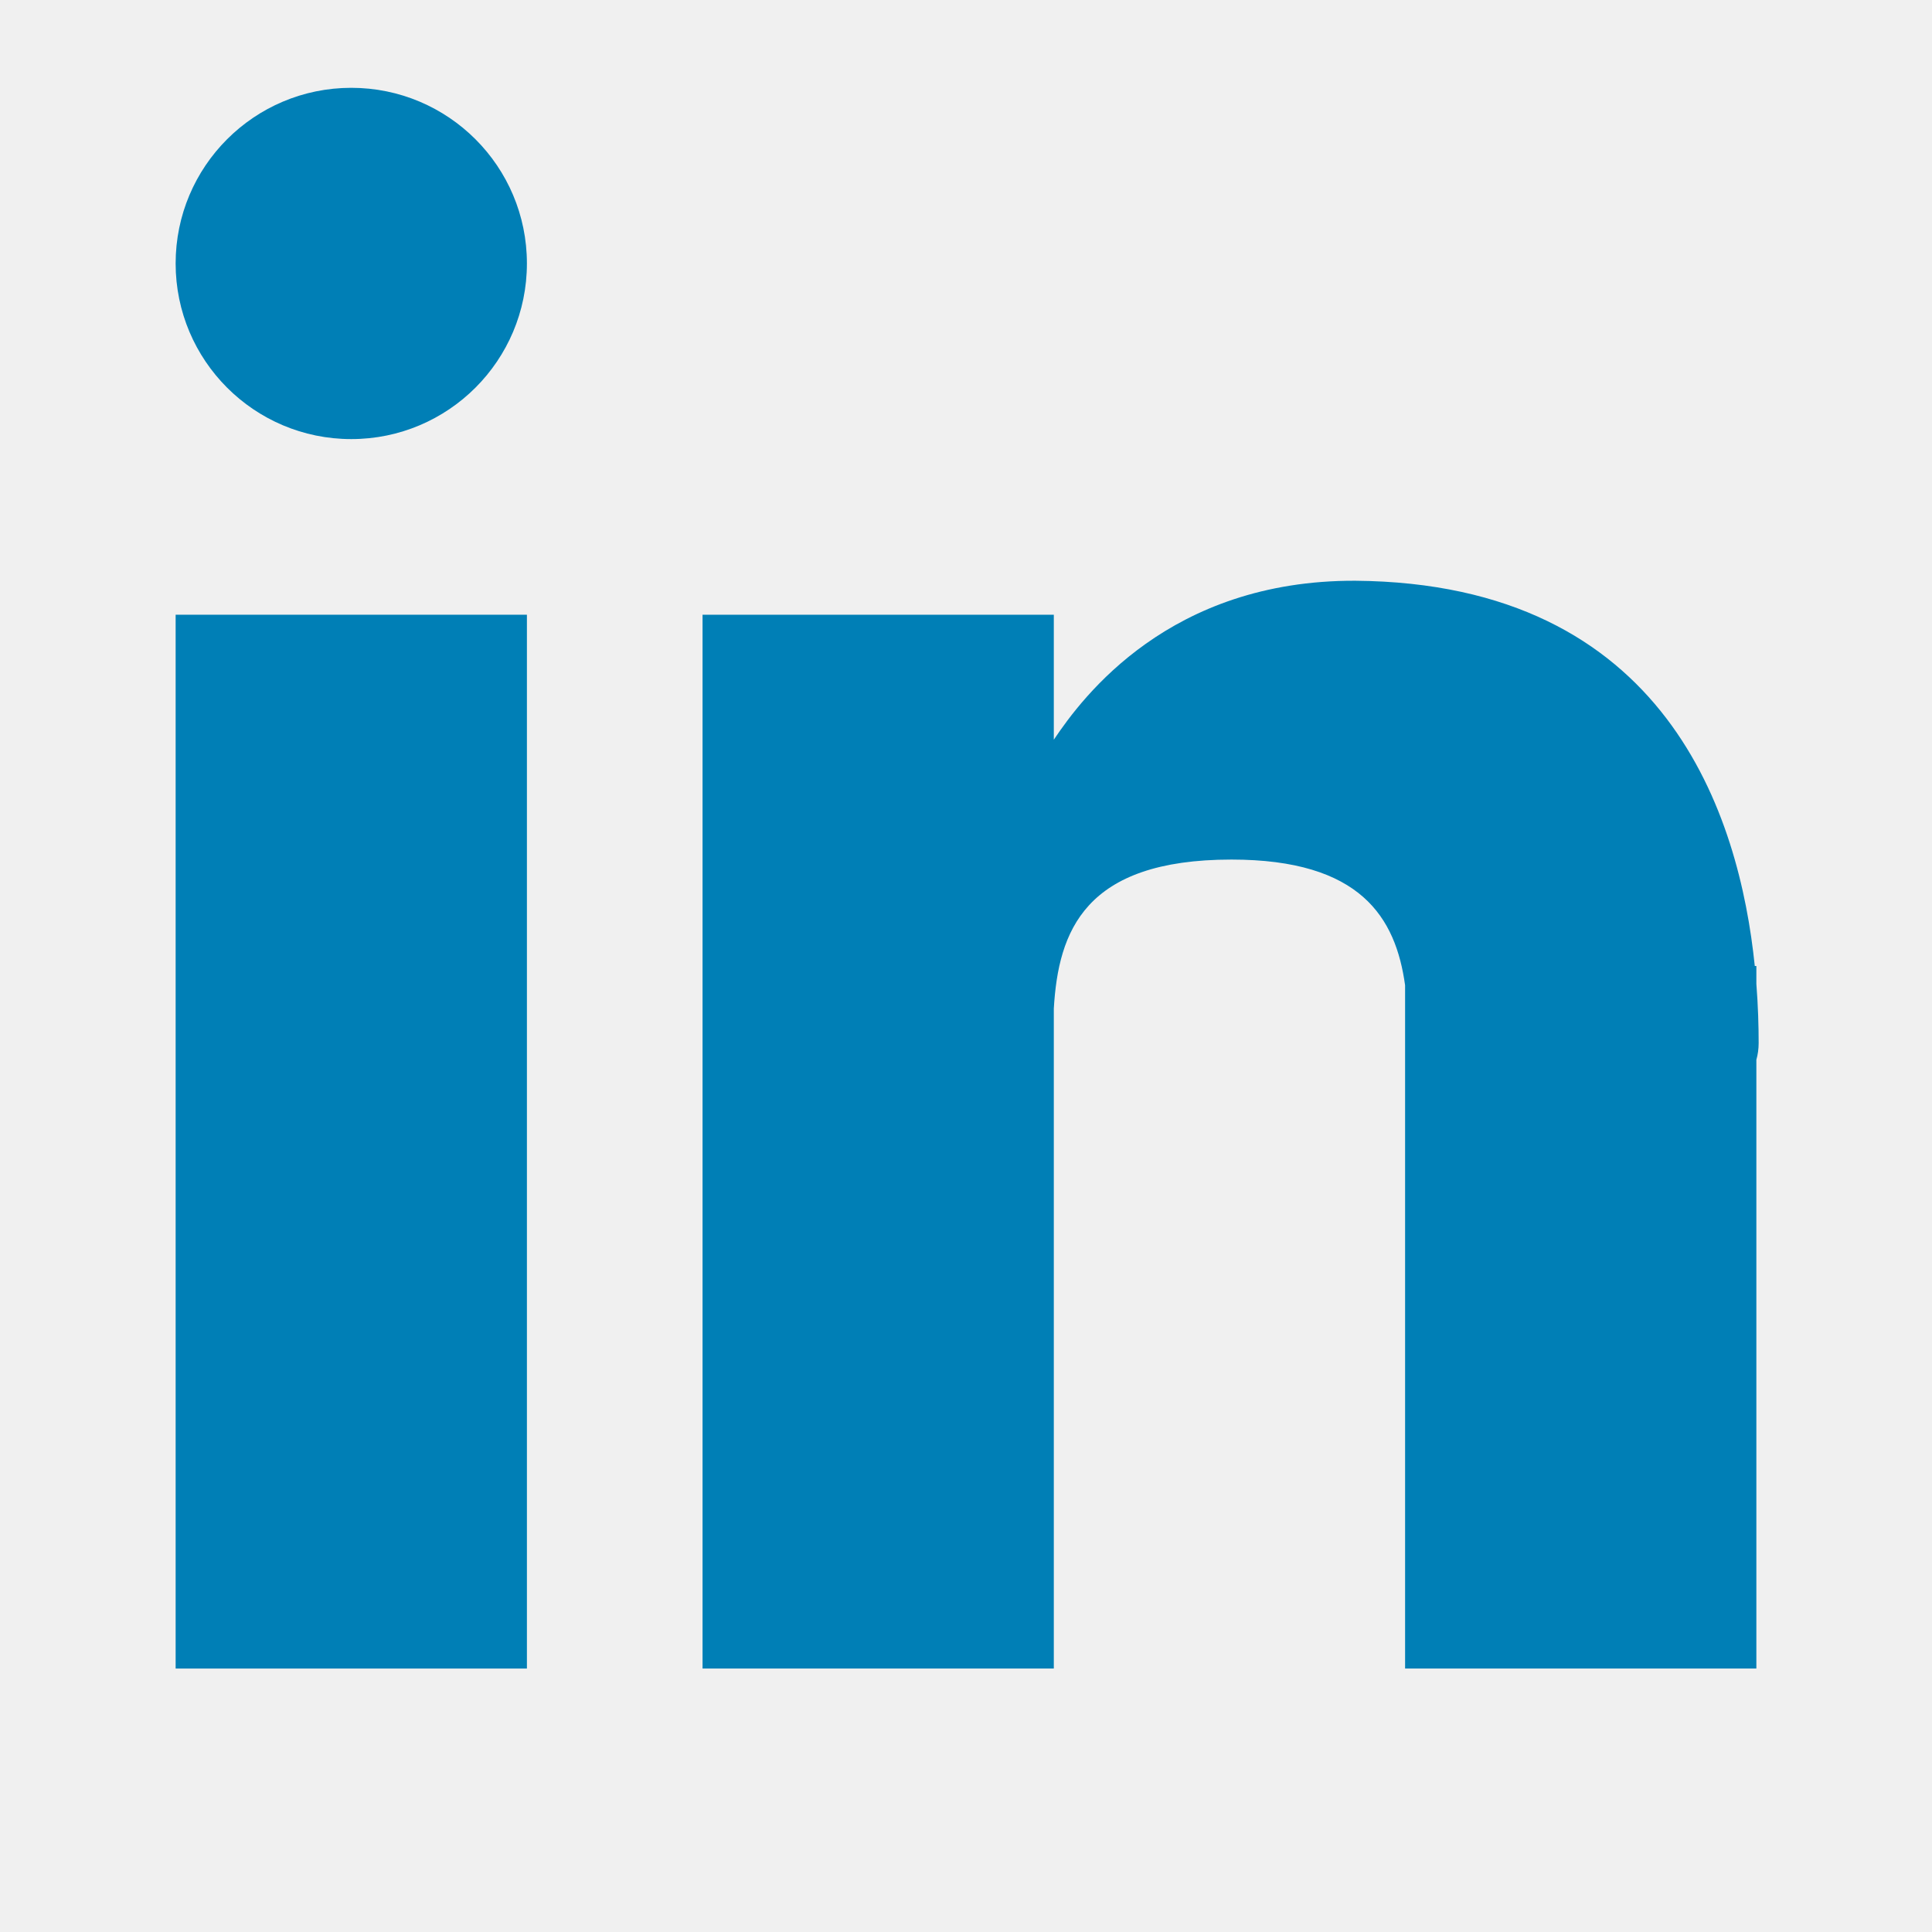
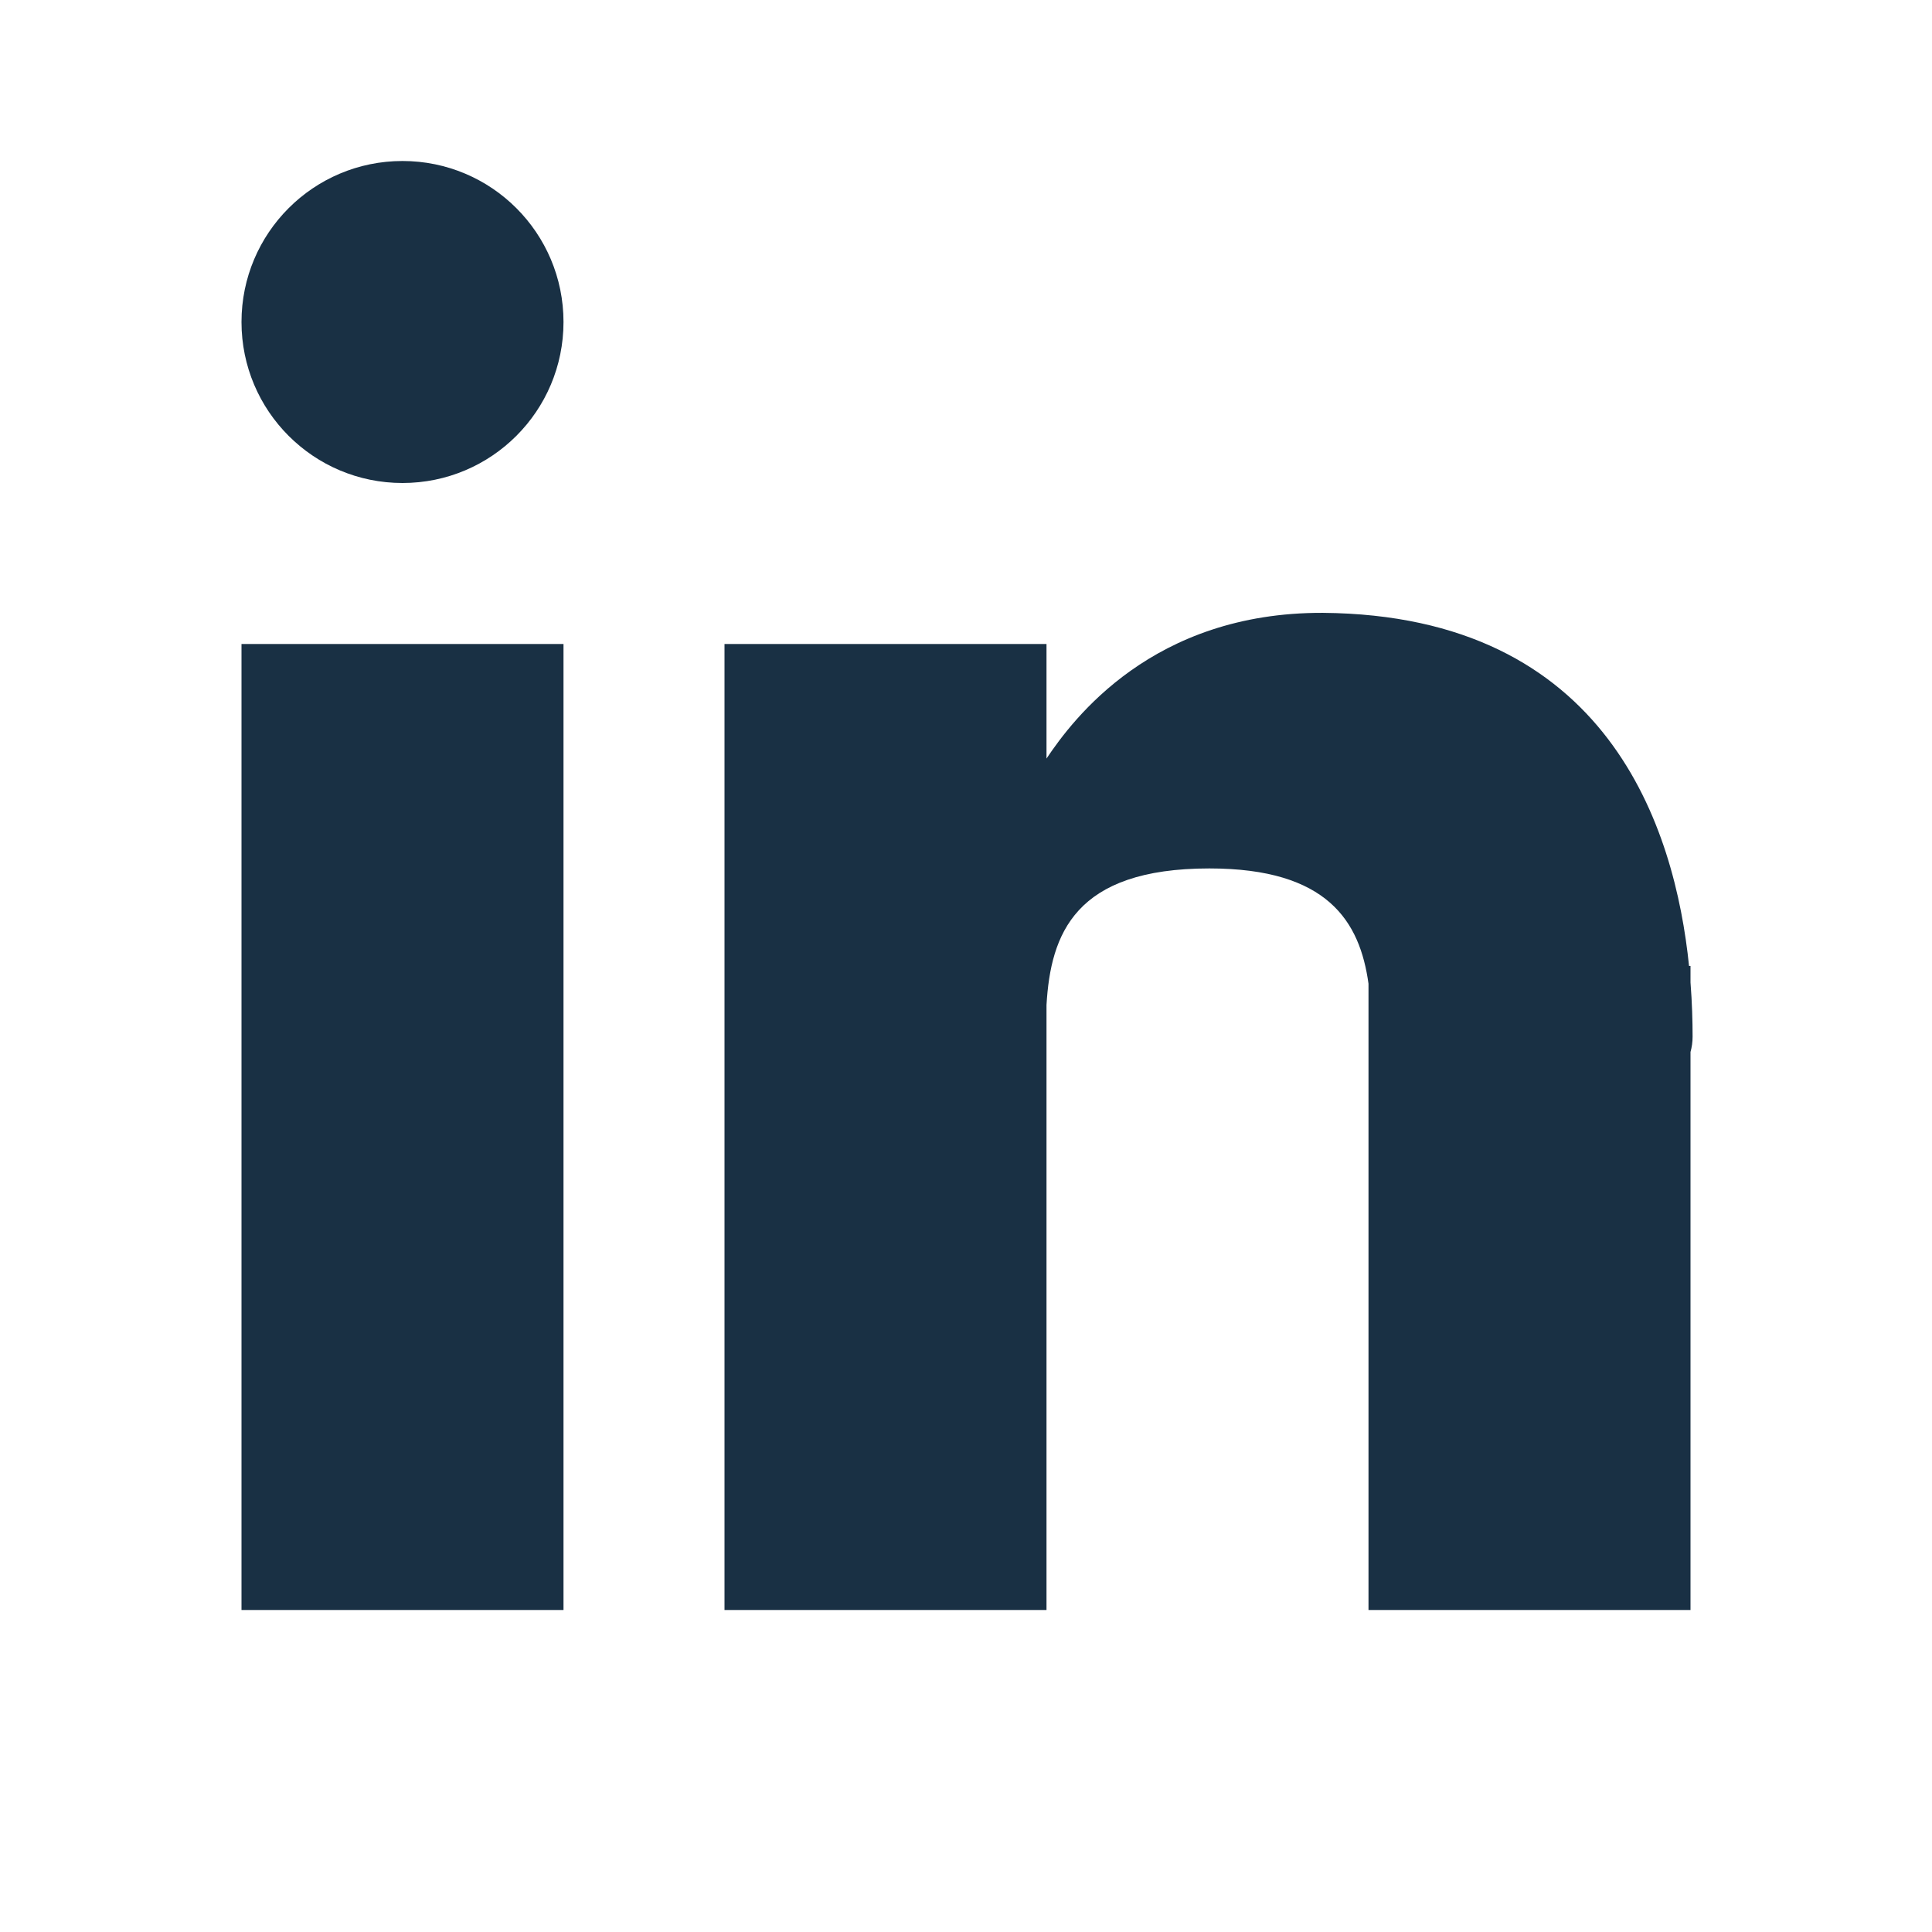
- <svg xmlns="http://www.w3.org/2000/svg" width="22px" height="22px" viewBox="0 0 22 22" version="1.1">
-   <defs />
-   <g id="Page-1-Copy" stroke="none" stroke-width="1" fill="none" fill-rule="evenodd">
-     <g id="Rectangle-5-+-Rectangle-5-Copy-+-Oval-1" transform="translate(2, 1)" fill="#007FB6">
-       <rect id="Rectangle-5" x="0" y="6" width="4" height="12" />
-       <path d="M10,7.423 L10,6 L6,6 L6,18 L10,18 L10,10.484 C10.052,9.605 10.348,8.788 12.023,8.788 C13.496,8.788 13.893,9.449 14,10.219 L14,18 L18,18 L18,11.068 C18.017,11.008 18.026,10.944 18.026,10.877 C18.026,10.689 18.02,10.46 18,10.204 L18,10 L17.982,10 C17.807,8.294 16.984,5.642 13.433,5.613 C11.319,5.606 10.331,6.93 10,7.423 Z" id="Rectangle-5-Copy" />
-       <circle id="Oval-1" cx="2" cy="2" r="2" />
-     </g>
-   </g>
+ <svg xmlns="http://www.w3.org/2000/svg" width="24" height="24" viewBox="0 0 24 24" fill="none">
+   <rect x="-946" y="-64" width="1252" height="5526" fill="white" />
+   <rect x="3" y="8" width="4" height="12" fill="#193044" />
+   <path fill-rule="evenodd" clip-rule="evenodd" d="M17 12.22C16.893 11.449 16.496 10.788 15.023 10.788C13.348 10.788 13.052 11.605 13 12.484V20H9V8H13V9.423C13.331 8.93 14.319 7.606 16.433 7.613C19.984 7.642 20.807 10.294 20.982 12H21V12.204C21.02 12.46 21.026 12.689 21.026 12.877C21.026 12.944 21.017 13.008 21 13.068V20H17V12.22Z" fill="#193044" />
+   <path fill-rule="evenodd" clip-rule="evenodd" d="M5 6C6.105 6 7 5.105 7 4C7 2.895 6.105 2 5 2C3.895 2 3 2.895 3 4C3 5.105 3.895 6 5 6Z" fill="#193044" />
</svg>
